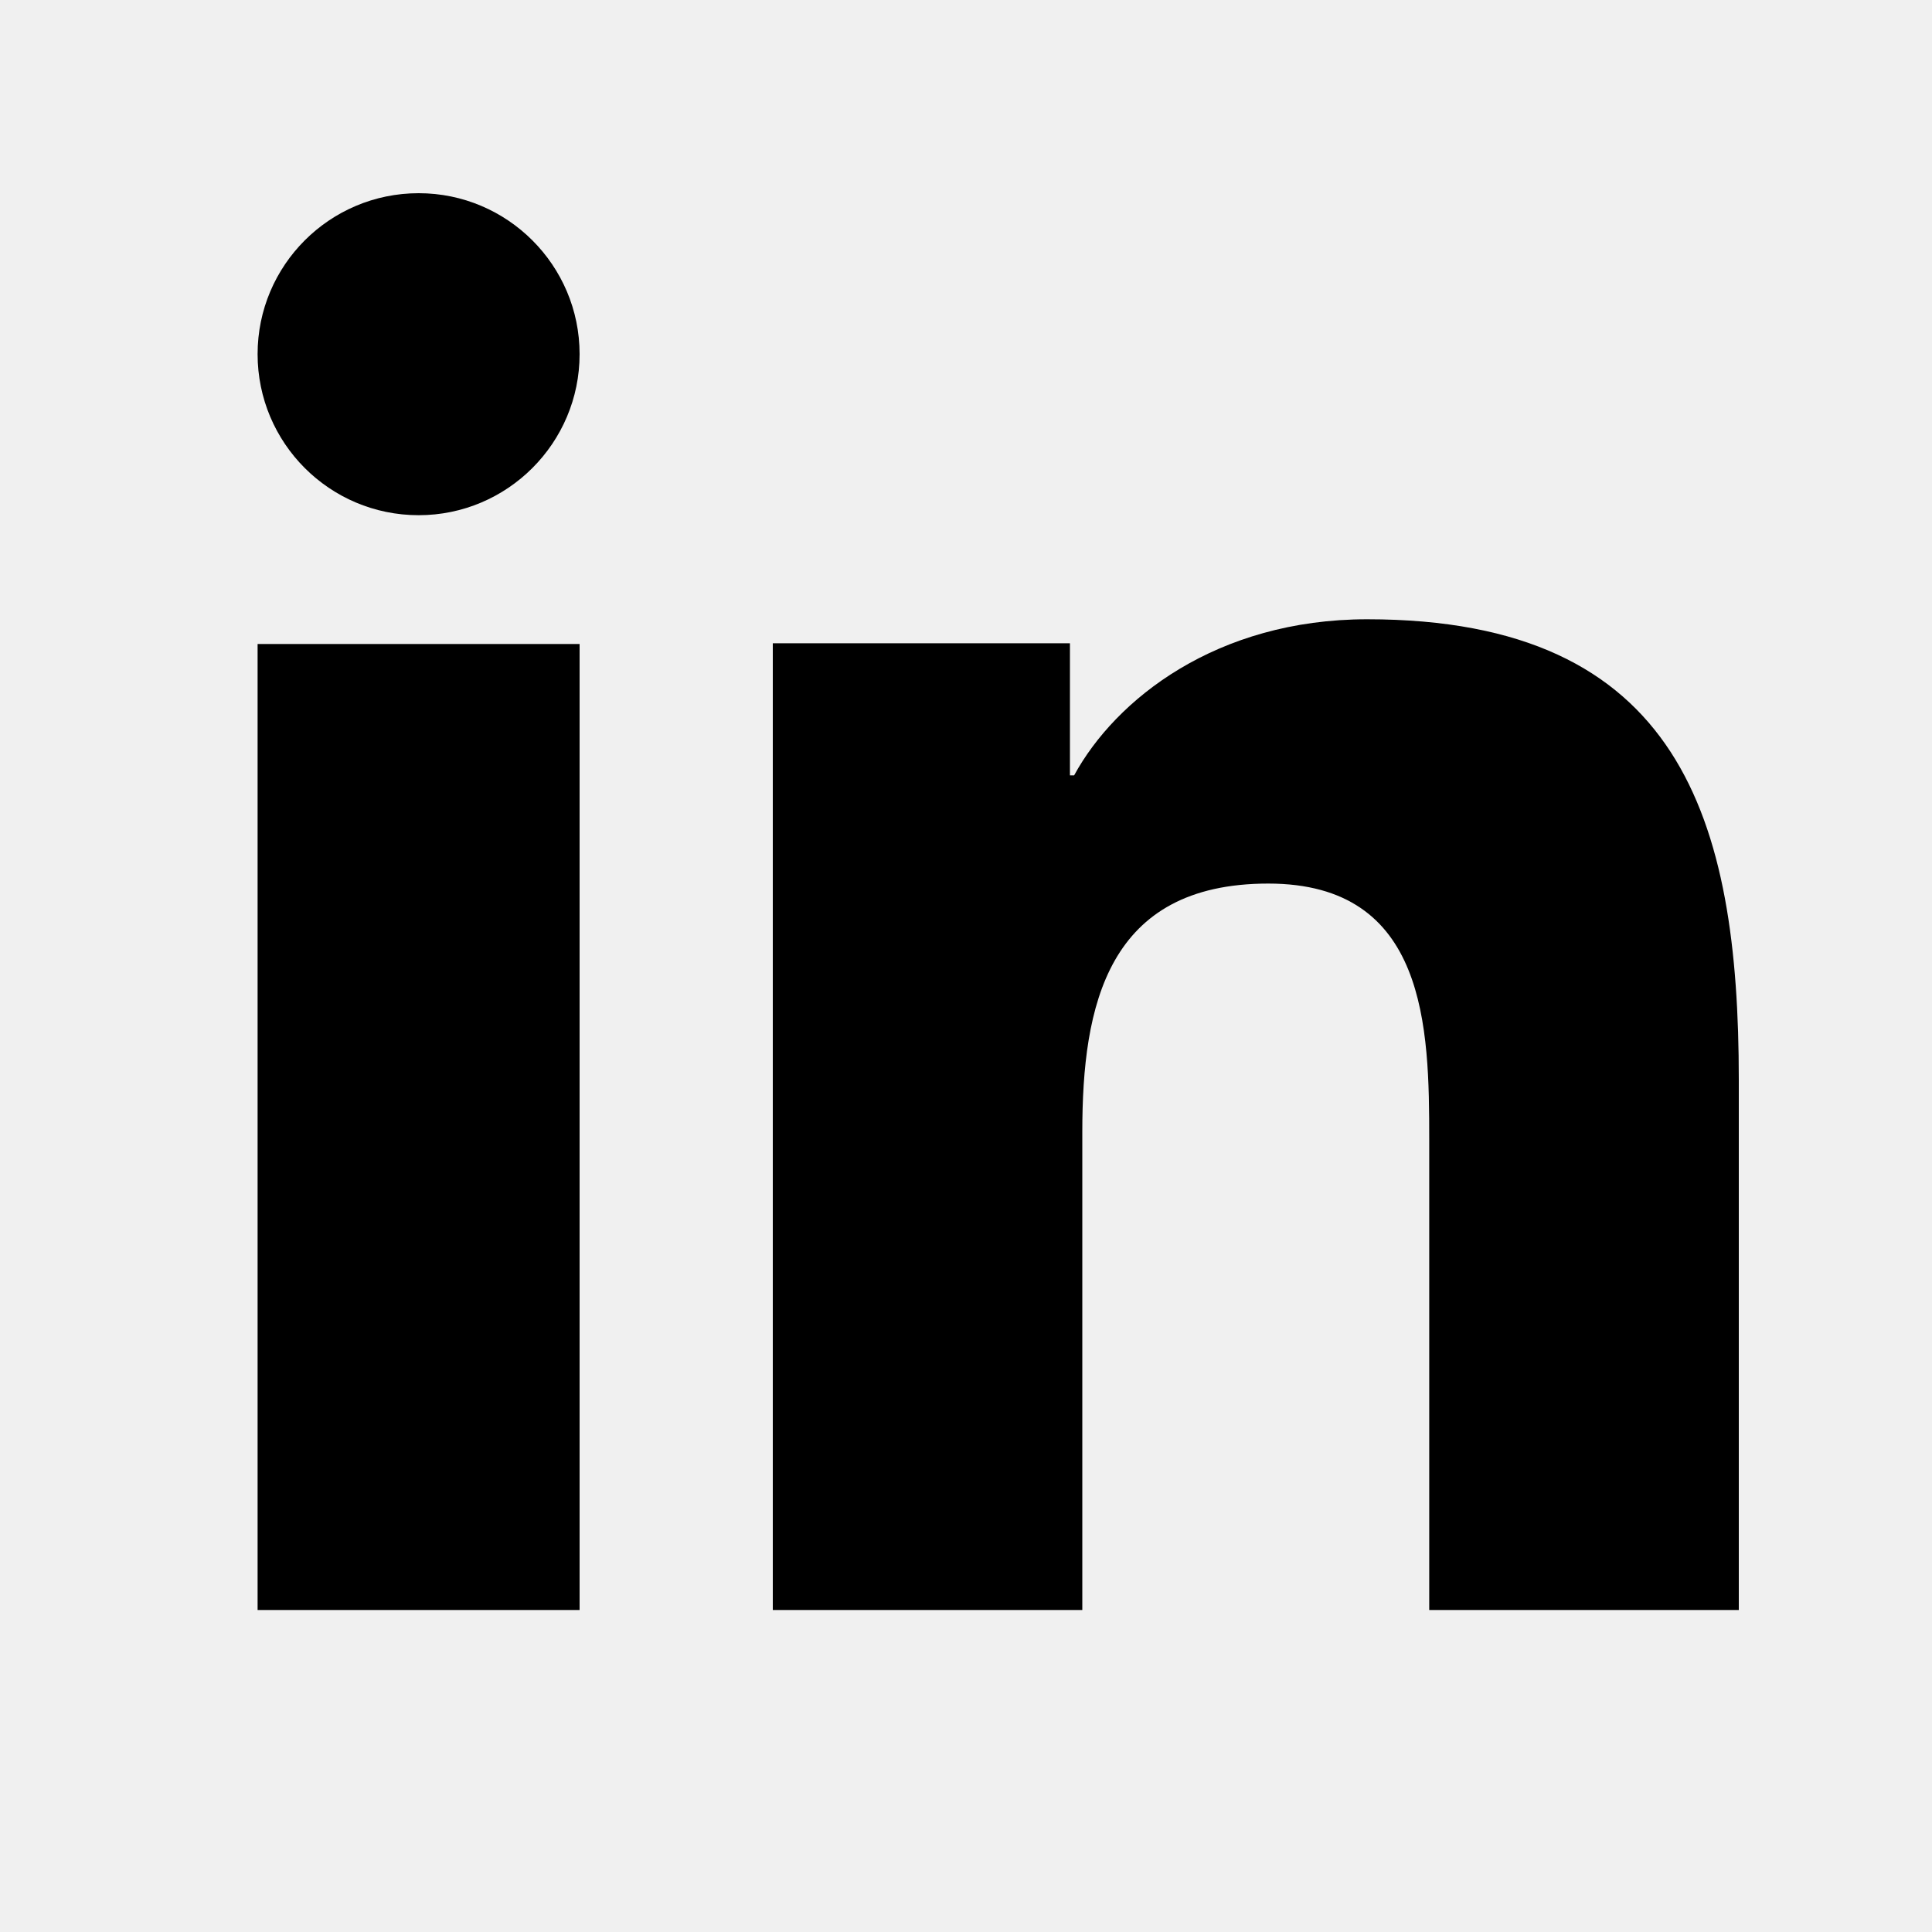
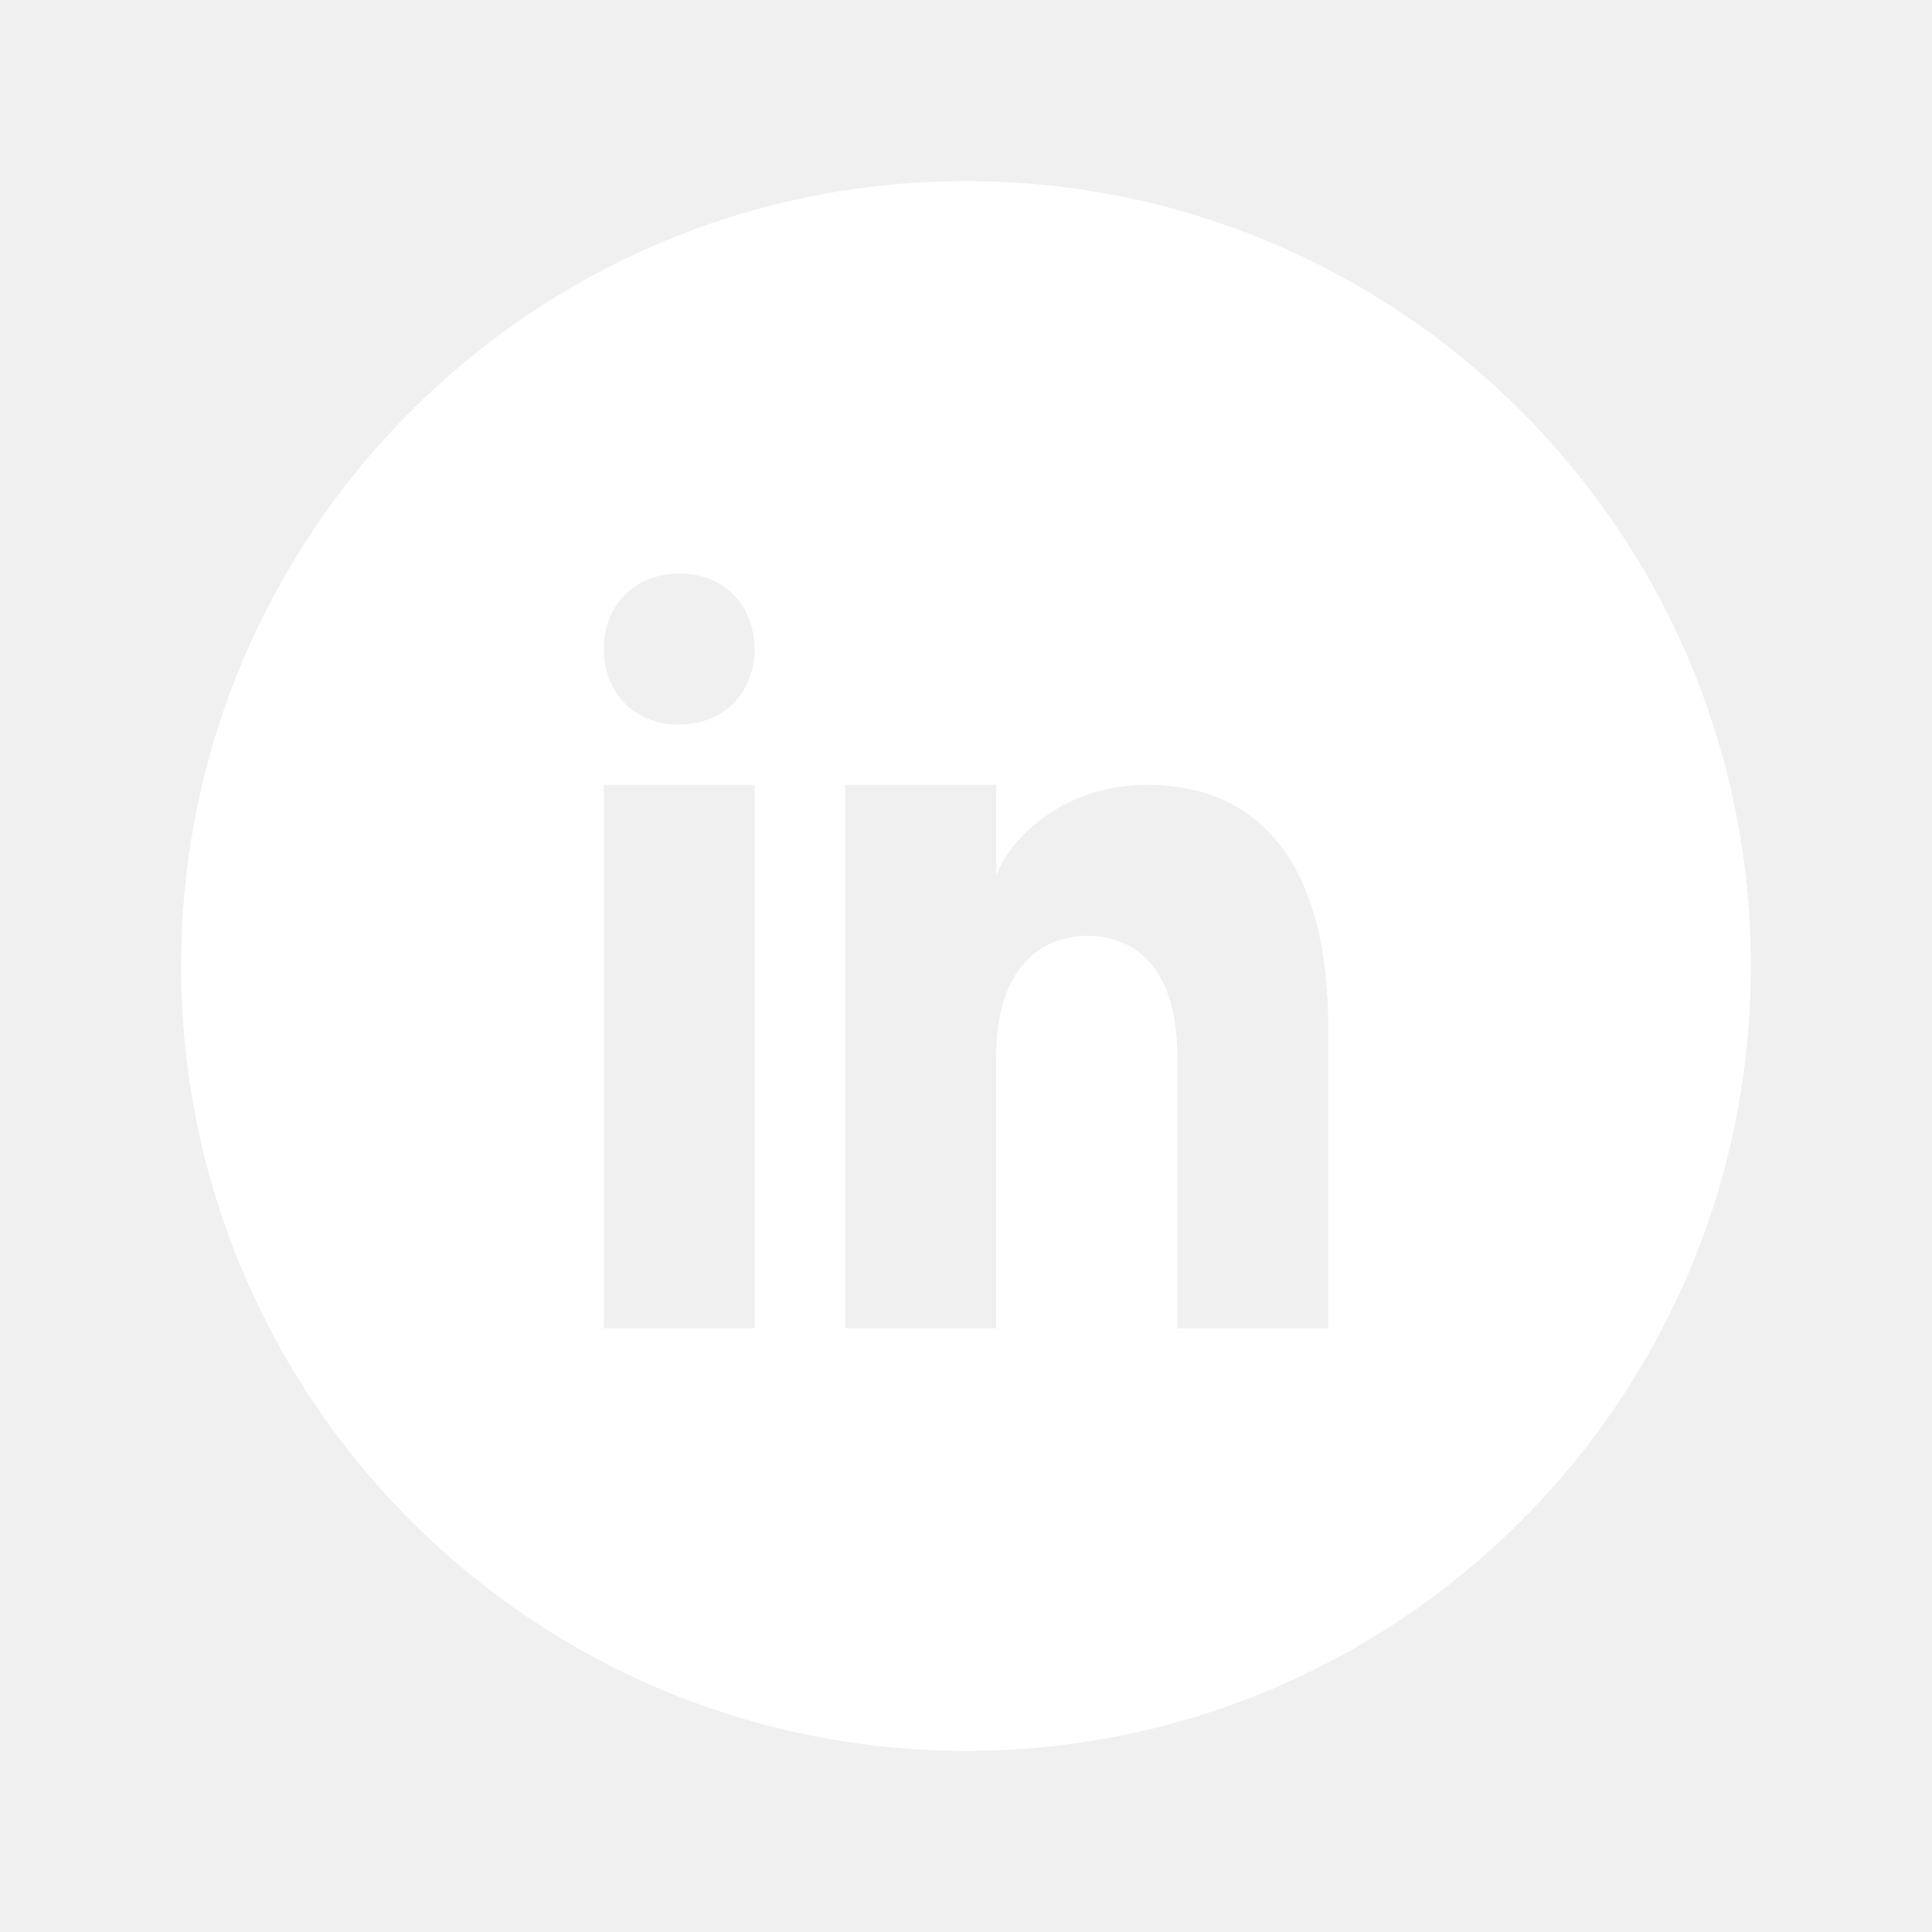
- <svg xmlns="http://www.w3.org/2000/svg" viewBox="0 0 30 30" width="60px" height="60px">
-   <path d="M9,25H4V10h5V25z M6.501,8C5.118,8,4,6.879,4,5.499S5.12,3,6.501,3C7.879,3,9,4.121,9,5.499C9,6.879,7.879,8,6.501,8z M27,25h-4.807v-7.3c0-1.741-0.033-3.98-2.499-3.98c-2.503,0-2.888,1.896-2.888,3.854V25H12V9.989h4.614v2.051h0.065 c0.642-1.18,2.211-2.424,4.551-2.424c4.87,0,5.77,3.109,5.77,7.151C27,16.767,27,25,27,25z" />
+ <svg xmlns="http://www.w3.org/2000/svg" fill="#FFFFFF" viewBox="0 0 64 64" width="50px" height="50px">
+   <path d="M32,6C17.641,6,6,17.641,6,32c0,14.359,11.641,26,26,26s26-11.641,26-26C58,17.641,46.359,6,32,6z M25,44h-5V26h5V44z M22.485,24h-0.028C20.965,24,20,22.888,20,21.499C20,20.08,20.995,19,22.514,19c1.521,0,2.458,1.08,2.486,2.499 C25,22.887,24.035,24,22.485,24z M44,44h-5v-9c0-3-1.446-4-3-4c-1.445,0-3,1-3,4v9h-5V26h5v3c0.343-0.981,1.984-3,5-3c4,0,6,3,6,8 V44z" />
</svg>
